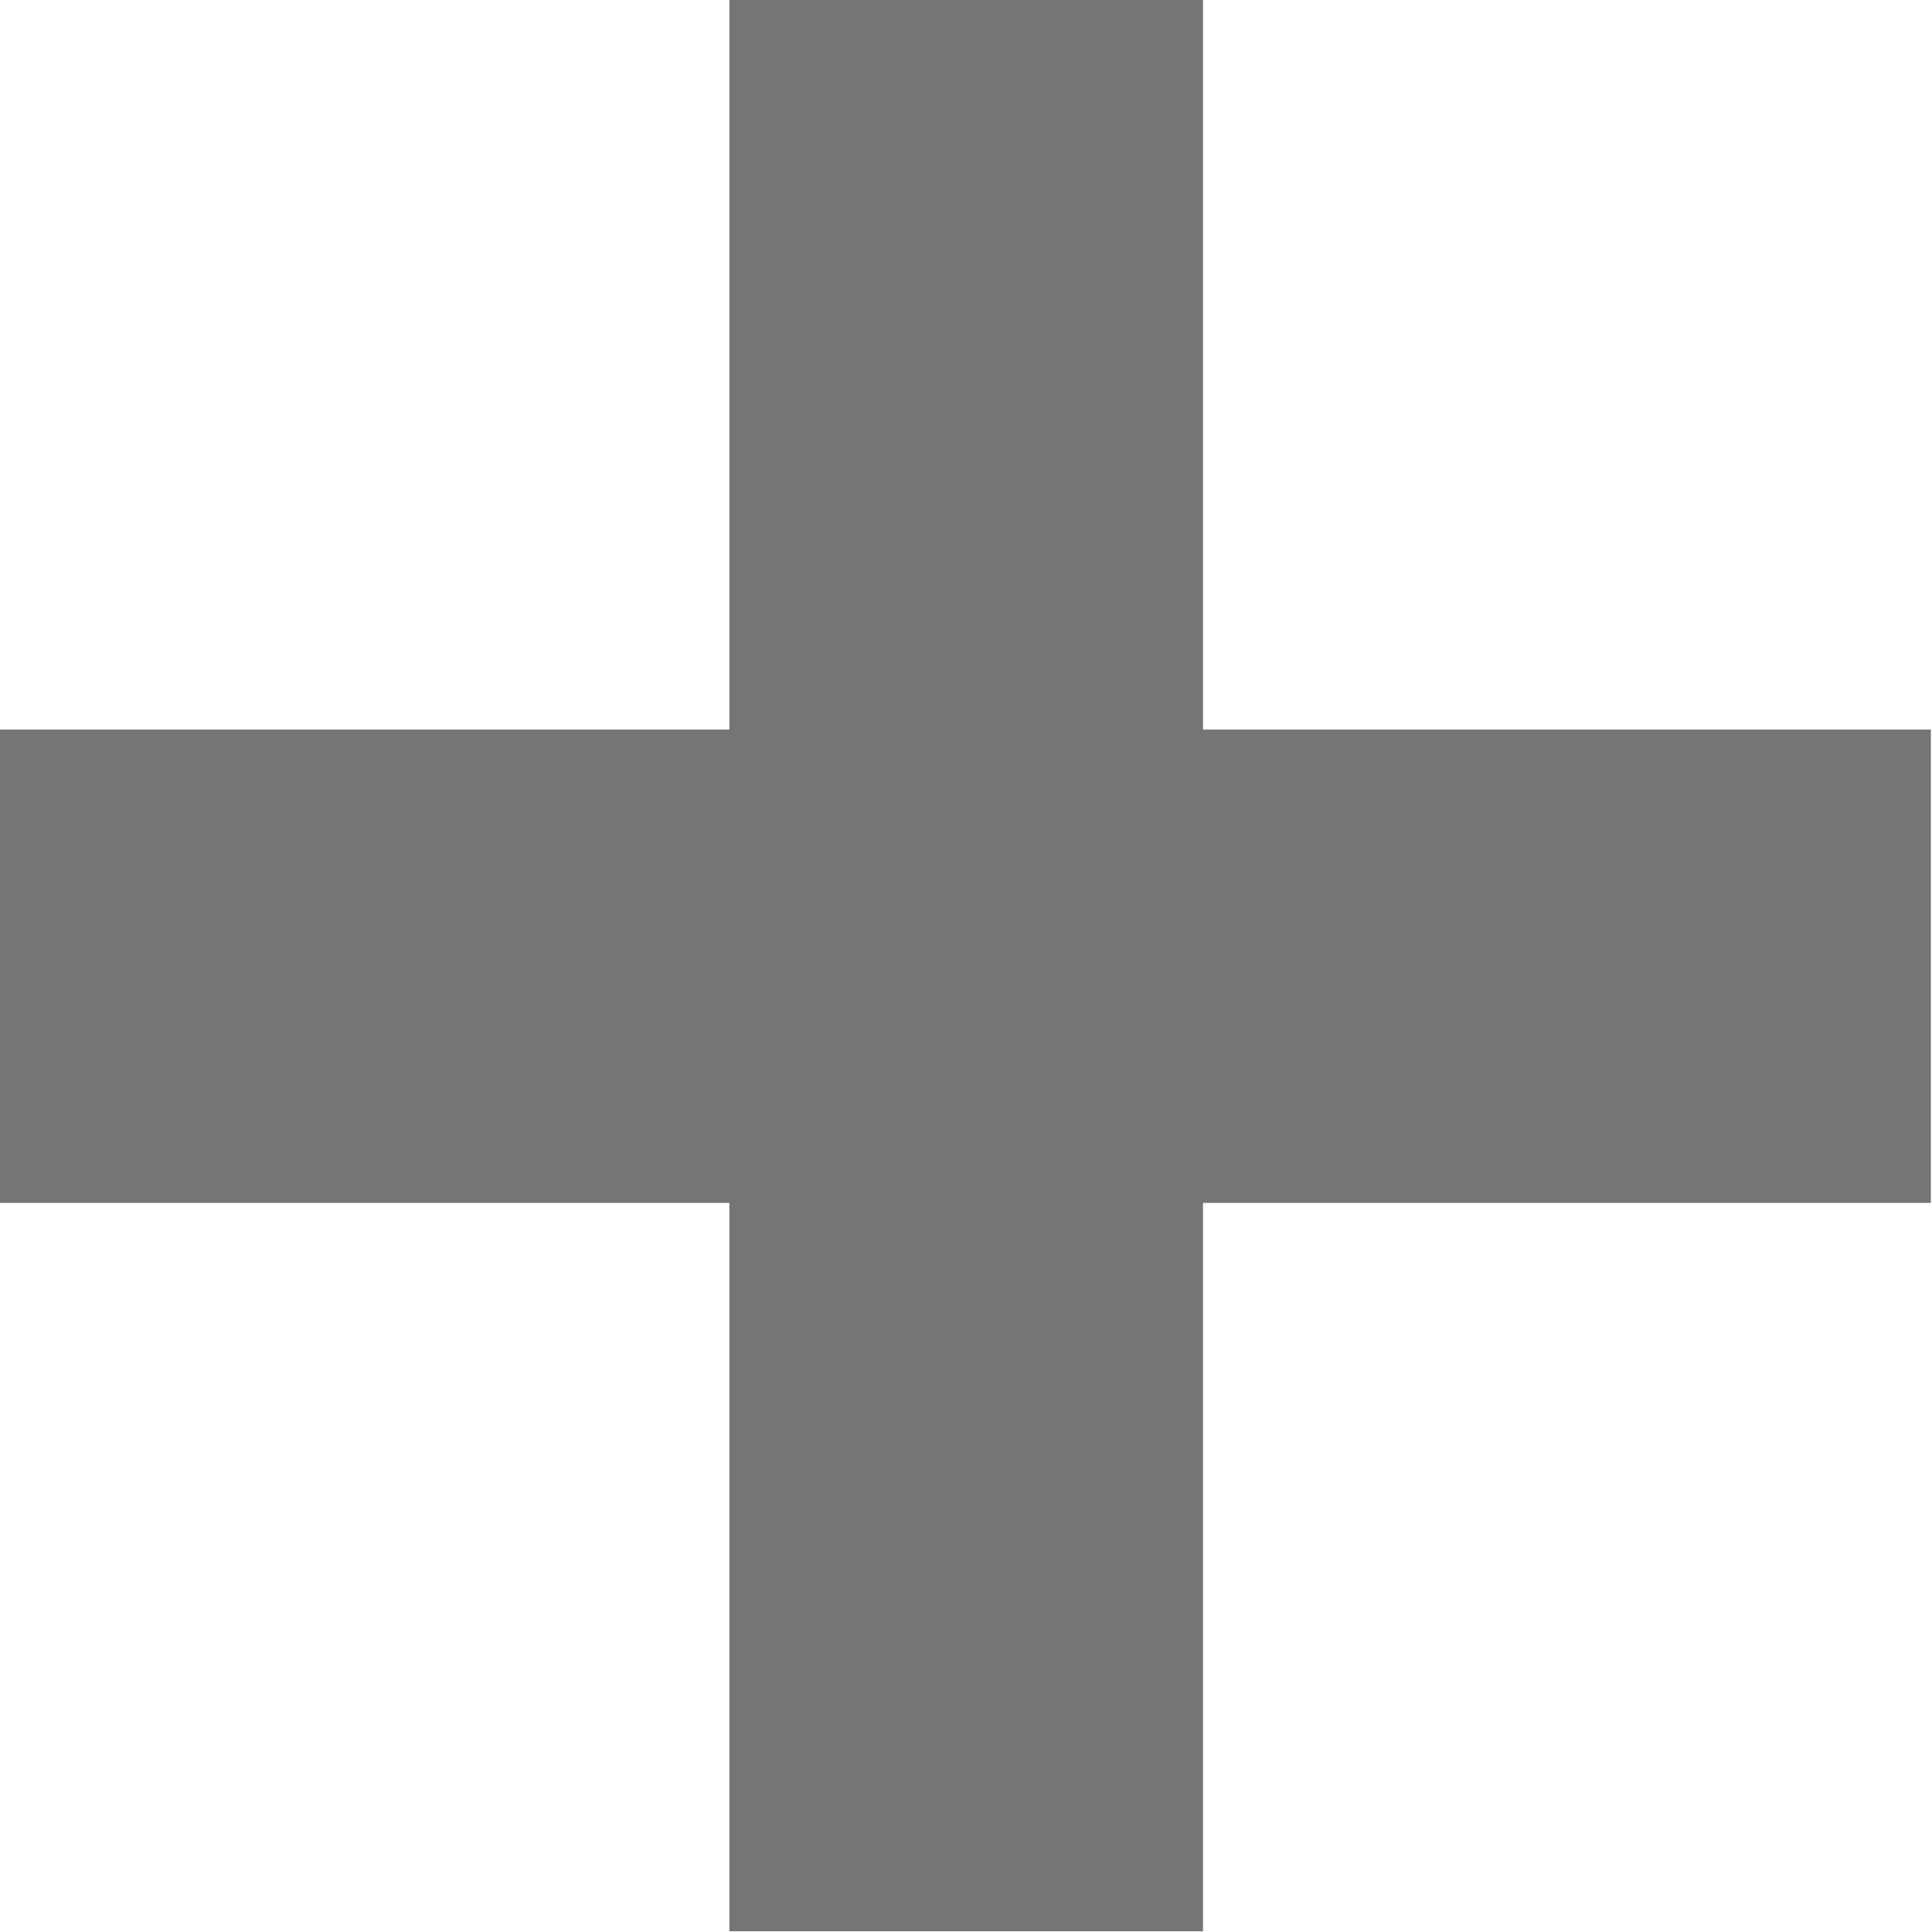
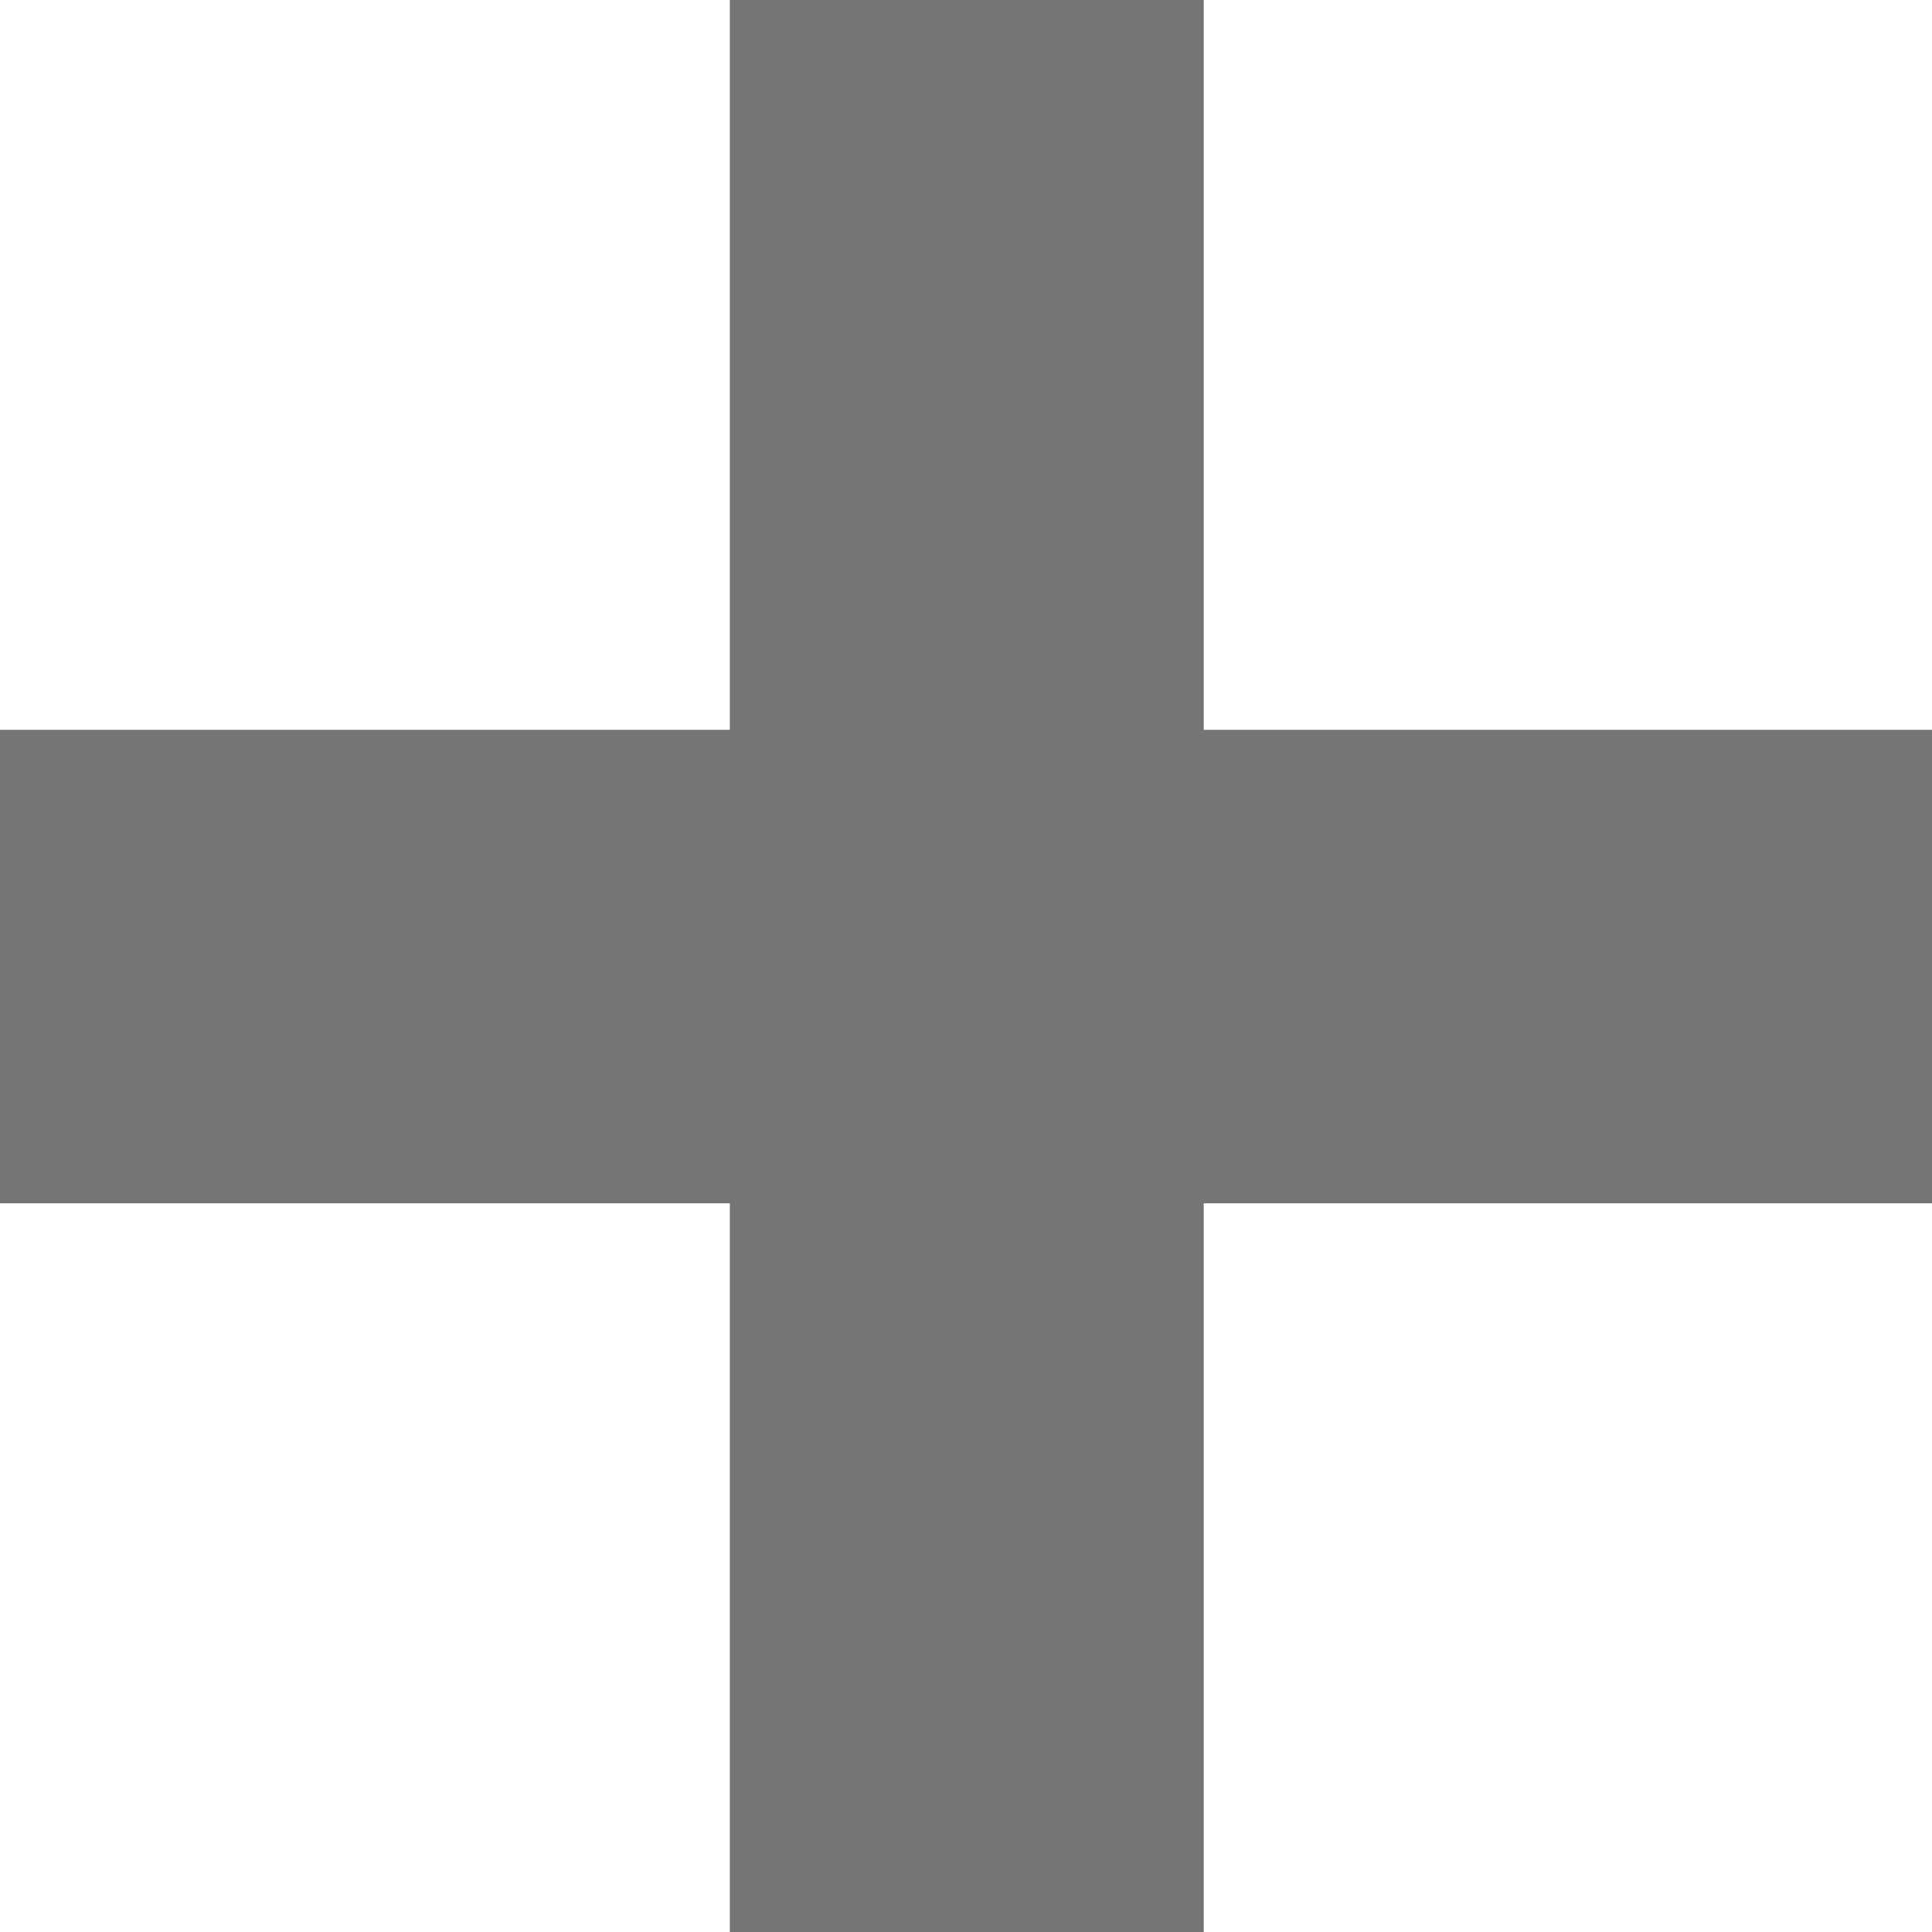
- <svg xmlns="http://www.w3.org/2000/svg" width="104px" height="104px" viewBox="0 0 104 104" version="1.1">
+ <svg xmlns="http://www.w3.org/2000/svg" width="88px" height="88px" viewBox="0 0 88 88" version="1.1">
  <defs />
  <g id="Page-1" stroke="none" stroke-width="1" fill="none" fill-rule="evenodd">
-     <g id="rehabstudio" transform="translate(-1, 0)" fill="#000000" opacity="0.54">
-       <g id="Welcome">
-         <g id="Desktop-HD">
-           <g id="Group">
-             <g id="Rehabstudio-2-+-rehabstudio-+-FRONT-END-DEVELOPER-+-2012">
-               <g id="Rehabstudio-2-+-rehabstudio">
-                 <g id="rehabstudio">
-                   <g id="Page-1">
-                     <g id="Shape-3-+-Shape-2">
-                       <path d="M40.264,39.272 L1,39.272 L1,64.752 L40.264,64.752 L40.264,103.96 L65.758,103.96 L65.758,64.752 L104.939,64.752 L104.939,39.272 L65.758,39.272 L65.758,4.97379915e-14 L40.264,4.97379915e-14 L40.264,39.272 L40.264,39.272 Z" id="Shape-3" />
-                     </g>
-                   </g>
-                 </g>
-               </g>
-             </g>
-           </g>
-         </g>
-       </g>
-     </g>
+     <path d="M33.243,33.243 L0,33.243 L0,54.811 L33.243,54.811 L33.243,88 L54.828,88 L54.828,54.811 L88,54.811 L88,33.243 L54.828,33.243 L54.828,4.26325641e-14 L33.243,4.26325641e-14 L33.243,33.243 L33.243,33.243 Z" id="Shape-3" opacity="0.54" fill="#000000" />
  </g>
</svg>
